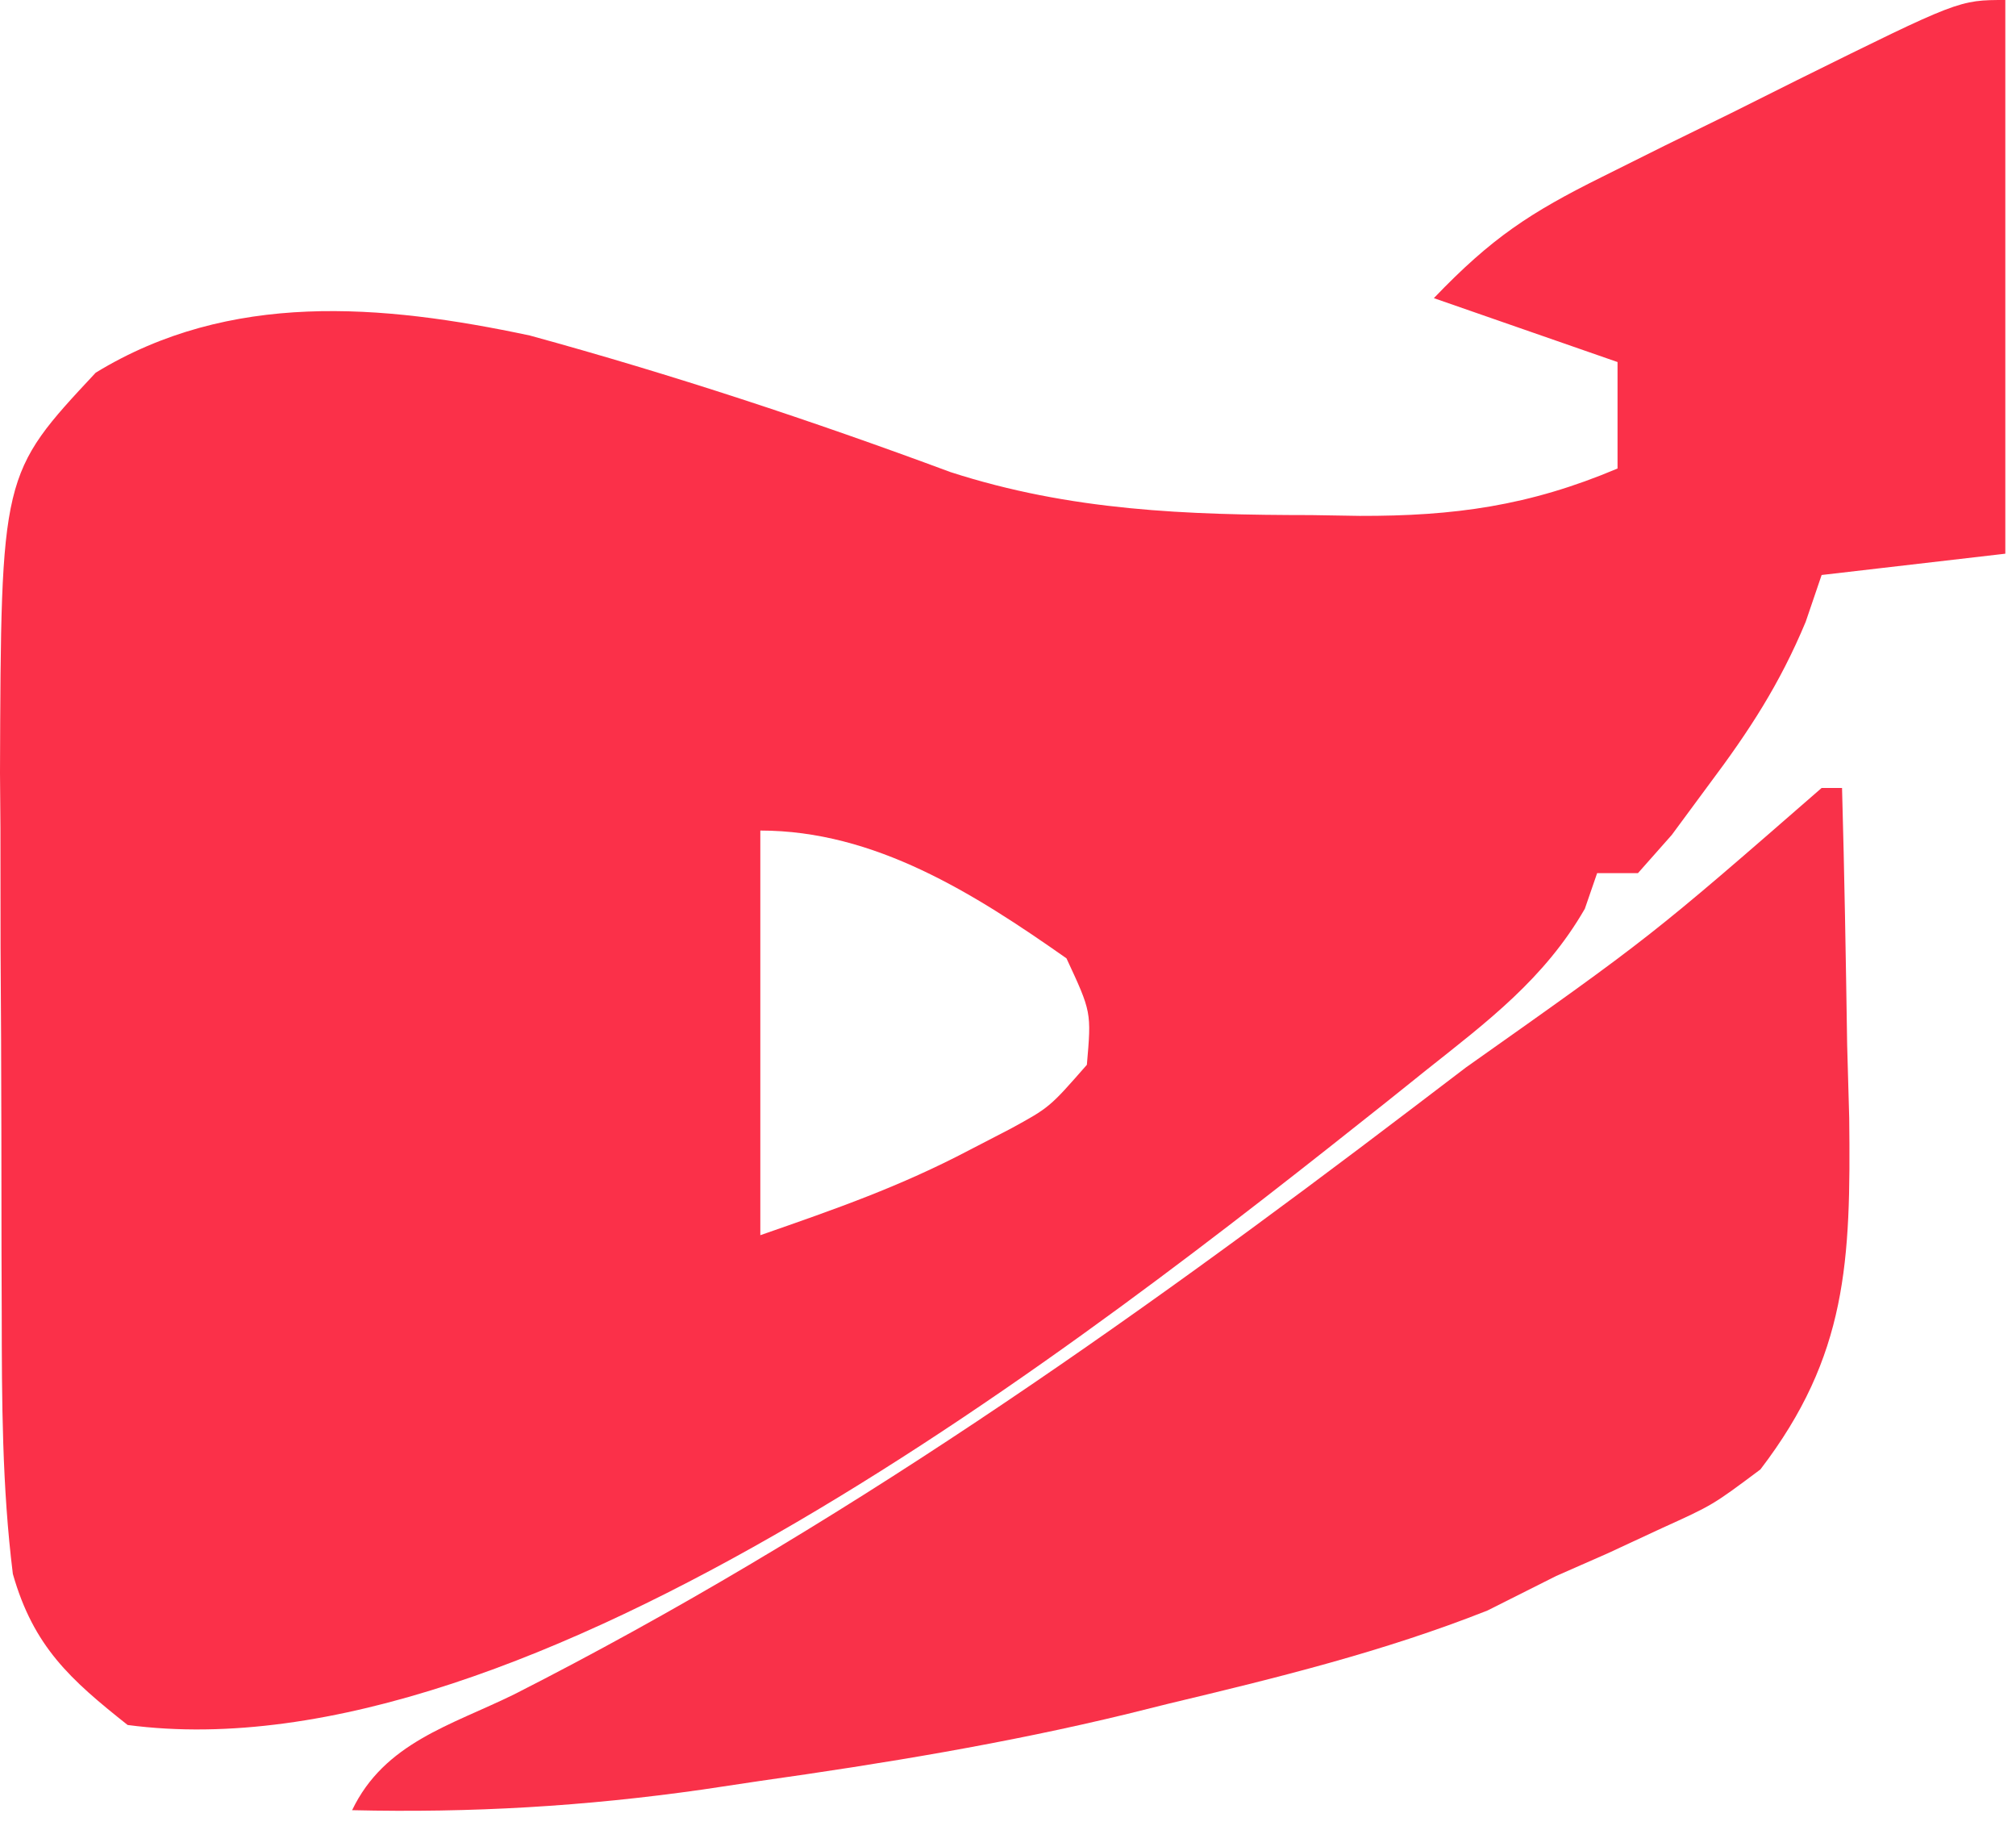
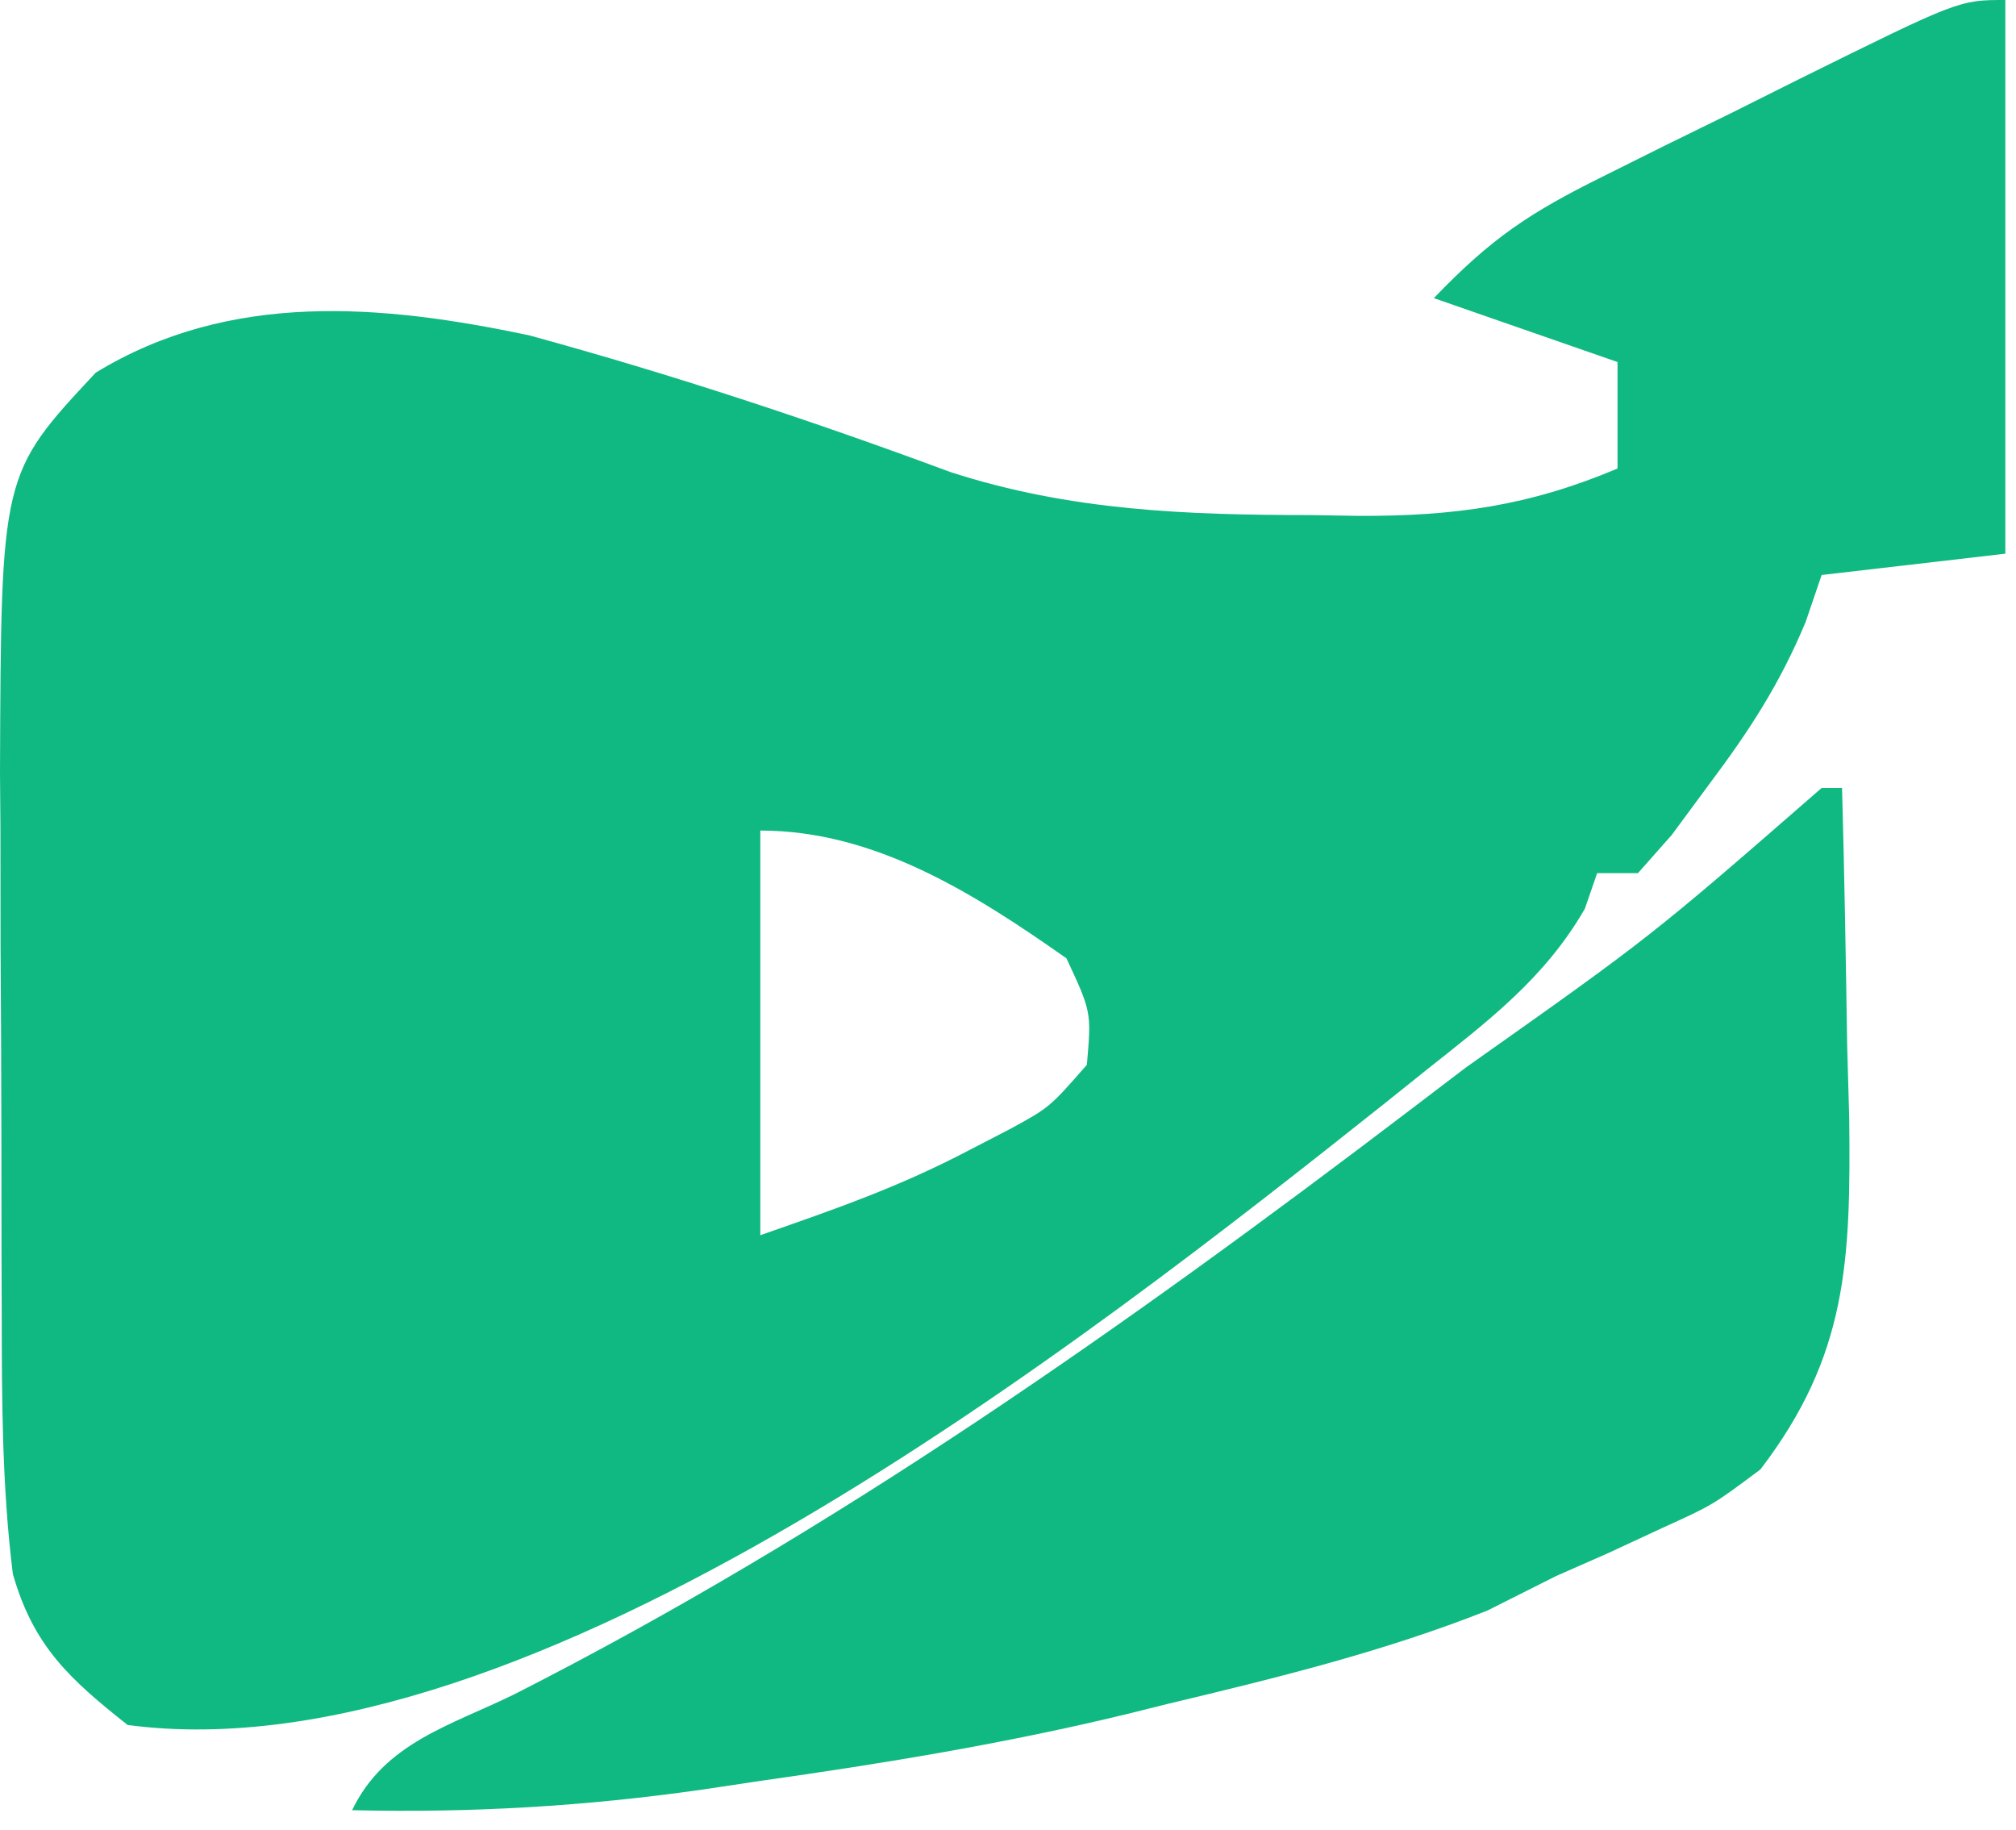
<svg xmlns="http://www.w3.org/2000/svg" width="97" height="88" viewBox="0 0 97 88" fill="none">
-   <path d="M96.486 0C96.486 8.79 96.486 17.581 96.486 26.637C93.57 26.975 90.653 27.313 87.648 27.662C87.395 28.405 87.142 29.149 86.881 29.915C85.632 32.908 84.171 35.15 82.247 37.715C81.649 38.524 81.052 39.334 80.436 40.168C79.9 40.774 79.363 41.38 78.81 42.005C78.162 42.005 77.513 42.005 76.846 42.005C76.651 42.57 76.456 43.135 76.255 43.718C74.321 47.077 71.567 49.144 68.621 51.482C68.001 51.979 67.381 52.476 66.742 52.988C52.304 64.457 25.51 85.557 6.14 82.985C3.389 80.802 1.619 79.227 0.619 75.721C0.097 71.525 0.088 67.378 0.083 63.151C0.079 62.225 0.076 61.3 0.073 60.346C0.068 58.389 0.066 56.433 0.066 54.476C0.064 51.506 0.046 48.537 0.027 45.567C0.024 43.659 0.022 41.751 0.021 39.844C0.014 38.966 0.007 38.089 0 37.185C0.051 22.802 0.051 22.802 4.605 17.929C11.055 13.99 18.359 14.626 25.489 16.14C32.338 18.015 39.062 20.234 45.732 22.711C51.507 24.579 57.106 24.775 63.097 24.78C63.864 24.793 64.632 24.805 65.422 24.818C69.953 24.83 73.563 24.343 77.828 22.539C77.828 20.849 77.828 19.158 77.828 17.417C74.911 16.402 71.995 15.388 68.99 14.343C71.774 11.438 73.614 10.233 77.095 8.504C78.096 8.006 79.097 7.507 80.127 6.993C81.171 6.482 82.215 5.97 83.29 5.443C84.862 4.657 84.862 4.657 86.465 3.856C94.256 0 94.256 0 96.486 0ZM36.583 39.956C36.583 46.38 36.583 52.803 36.583 59.422C40.234 58.152 43.299 57.085 46.648 55.324C47.628 54.816 47.628 54.816 48.628 54.299C50.5 53.275 50.5 53.275 52.295 51.225C52.515 48.685 52.515 48.685 51.313 46.103C46.842 42.963 42.081 39.956 36.583 39.956Z" fill="#FB3049" />
-   <path d="M87.648 37.907C87.972 37.907 88.296 37.907 88.63 37.907C88.745 42.026 88.814 46.145 88.876 50.265C88.909 51.427 88.942 52.588 88.975 53.785C89.052 60.672 88.888 65.22 84.702 70.691C82.412 72.404 82.412 72.404 79.976 73.509C79.106 73.913 78.237 74.317 77.341 74.733C76.124 75.268 76.124 75.268 74.882 75.814C73.788 76.363 72.695 76.913 71.568 77.479C66.559 79.461 61.439 80.715 56.223 81.961C55.575 82.122 54.926 82.284 54.258 82.45C48.405 83.871 42.536 84.834 36.583 85.675C35.208 85.881 35.208 85.881 33.806 86.091C28.127 86.902 22.673 87.218 16.942 87.084C18.499 83.835 21.701 83.004 24.737 81.513C40.133 73.693 54.201 63.784 68.008 53.275C68.842 52.64 69.677 52.005 70.536 51.351C79.438 45.059 79.438 45.059 87.648 37.907Z" fill="#F93149" />
+   <path d="M96.486 0C96.486 8.79 96.486 17.581 96.486 26.637C93.57 26.975 90.653 27.313 87.648 27.662C87.395 28.405 87.142 29.149 86.881 29.915C85.632 32.908 84.171 35.15 82.247 37.715C81.649 38.524 81.052 39.334 80.436 40.168C79.9 40.774 79.363 41.38 78.81 42.005C78.162 42.005 77.513 42.005 76.846 42.005C76.651 42.57 76.456 43.135 76.255 43.718C74.321 47.077 71.567 49.144 68.621 51.482C68.001 51.979 67.381 52.476 66.742 52.988C52.304 64.457 25.51 85.557 6.14 82.985C3.389 80.802 1.619 79.227 0.619 75.721C0.097 71.525 0.088 67.378 0.083 63.151C0.079 62.225 0.076 61.3 0.073 60.346C0.068 58.389 0.066 56.433 0.066 54.476C0.064 51.506 0.046 48.537 0.027 45.567C0.024 43.659 0.022 41.751 0.021 39.844C0.014 38.966 0.007 38.089 0 37.185C0.051 22.802 0.051 22.802 4.605 17.929C11.055 13.99 18.359 14.626 25.489 16.14C32.338 18.015 39.062 20.234 45.732 22.711C51.507 24.579 57.106 24.775 63.097 24.78C63.864 24.793 64.632 24.805 65.422 24.818C69.953 24.83 73.563 24.343 77.828 22.539C77.828 20.849 77.828 19.158 77.828 17.417C74.911 16.402 71.995 15.388 68.99 14.343C71.774 11.438 73.614 10.233 77.095 8.504C78.096 8.006 79.097 7.507 80.127 6.993C81.171 6.482 82.215 5.97 83.29 5.443C84.862 4.657 84.862 4.657 86.465 3.856C94.256 0 94.256 0 96.486 0ZM36.583 39.956C36.583 46.38 36.583 52.803 36.583 59.422C40.234 58.152 43.299 57.085 46.648 55.324C47.628 54.816 47.628 54.816 48.628 54.299C50.5 53.275 50.5 53.275 52.295 51.225C52.515 48.685 52.515 48.685 51.313 46.103C46.842 42.963 42.081 39.956 36.583 39.956Z" fill="#10B981" />
+   <path d="M87.648 37.907C87.972 37.907 88.296 37.907 88.63 37.907C88.745 42.026 88.814 46.145 88.876 50.265C88.909 51.427 88.942 52.588 88.975 53.785C89.052 60.672 88.888 65.22 84.702 70.691C82.412 72.404 82.412 72.404 79.976 73.509C79.106 73.913 78.237 74.317 77.341 74.733C76.124 75.268 76.124 75.268 74.882 75.814C73.788 76.363 72.695 76.913 71.568 77.479C66.559 79.461 61.439 80.715 56.223 81.961C55.575 82.122 54.926 82.284 54.258 82.45C48.405 83.871 42.536 84.834 36.583 85.675C35.208 85.881 35.208 85.881 33.806 86.091C28.127 86.902 22.673 87.218 16.942 87.084C18.499 83.835 21.701 83.004 24.737 81.513C40.133 73.693 54.201 63.784 68.008 53.275C68.842 52.64 69.677 52.005 70.536 51.351C79.438 45.059 79.438 45.059 87.648 37.907Z" fill="#10B981" />
</svg>
